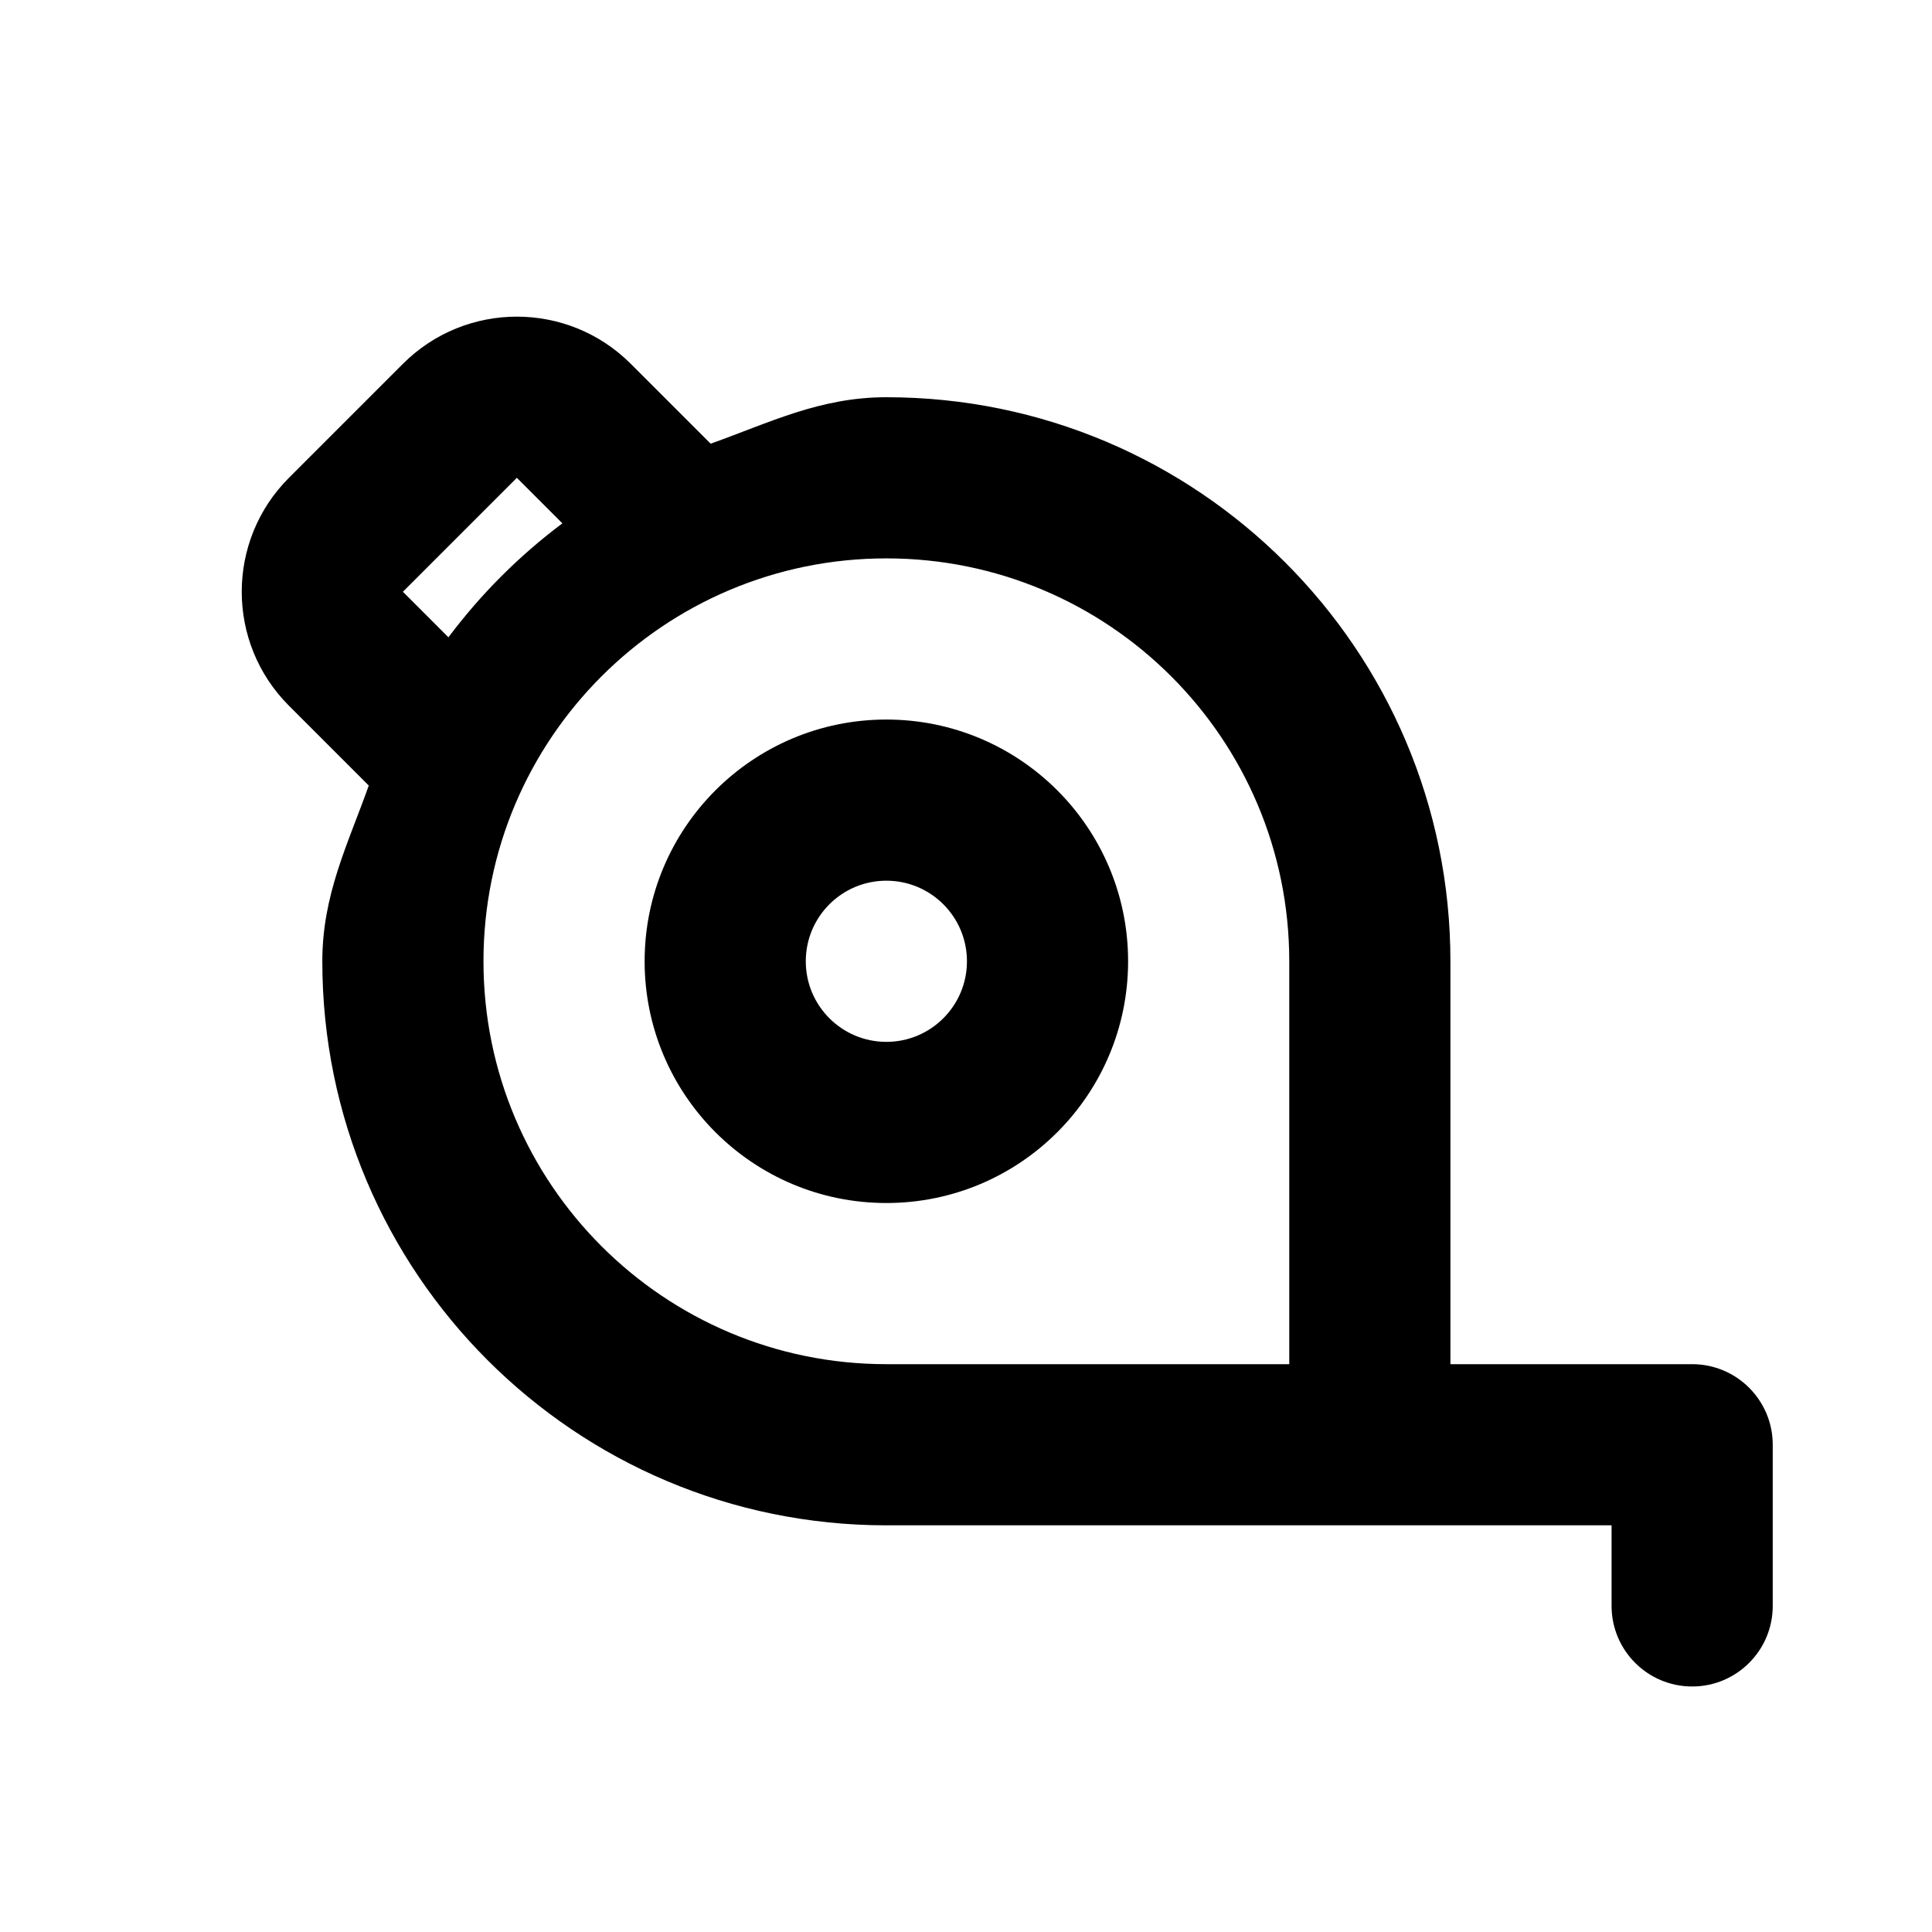
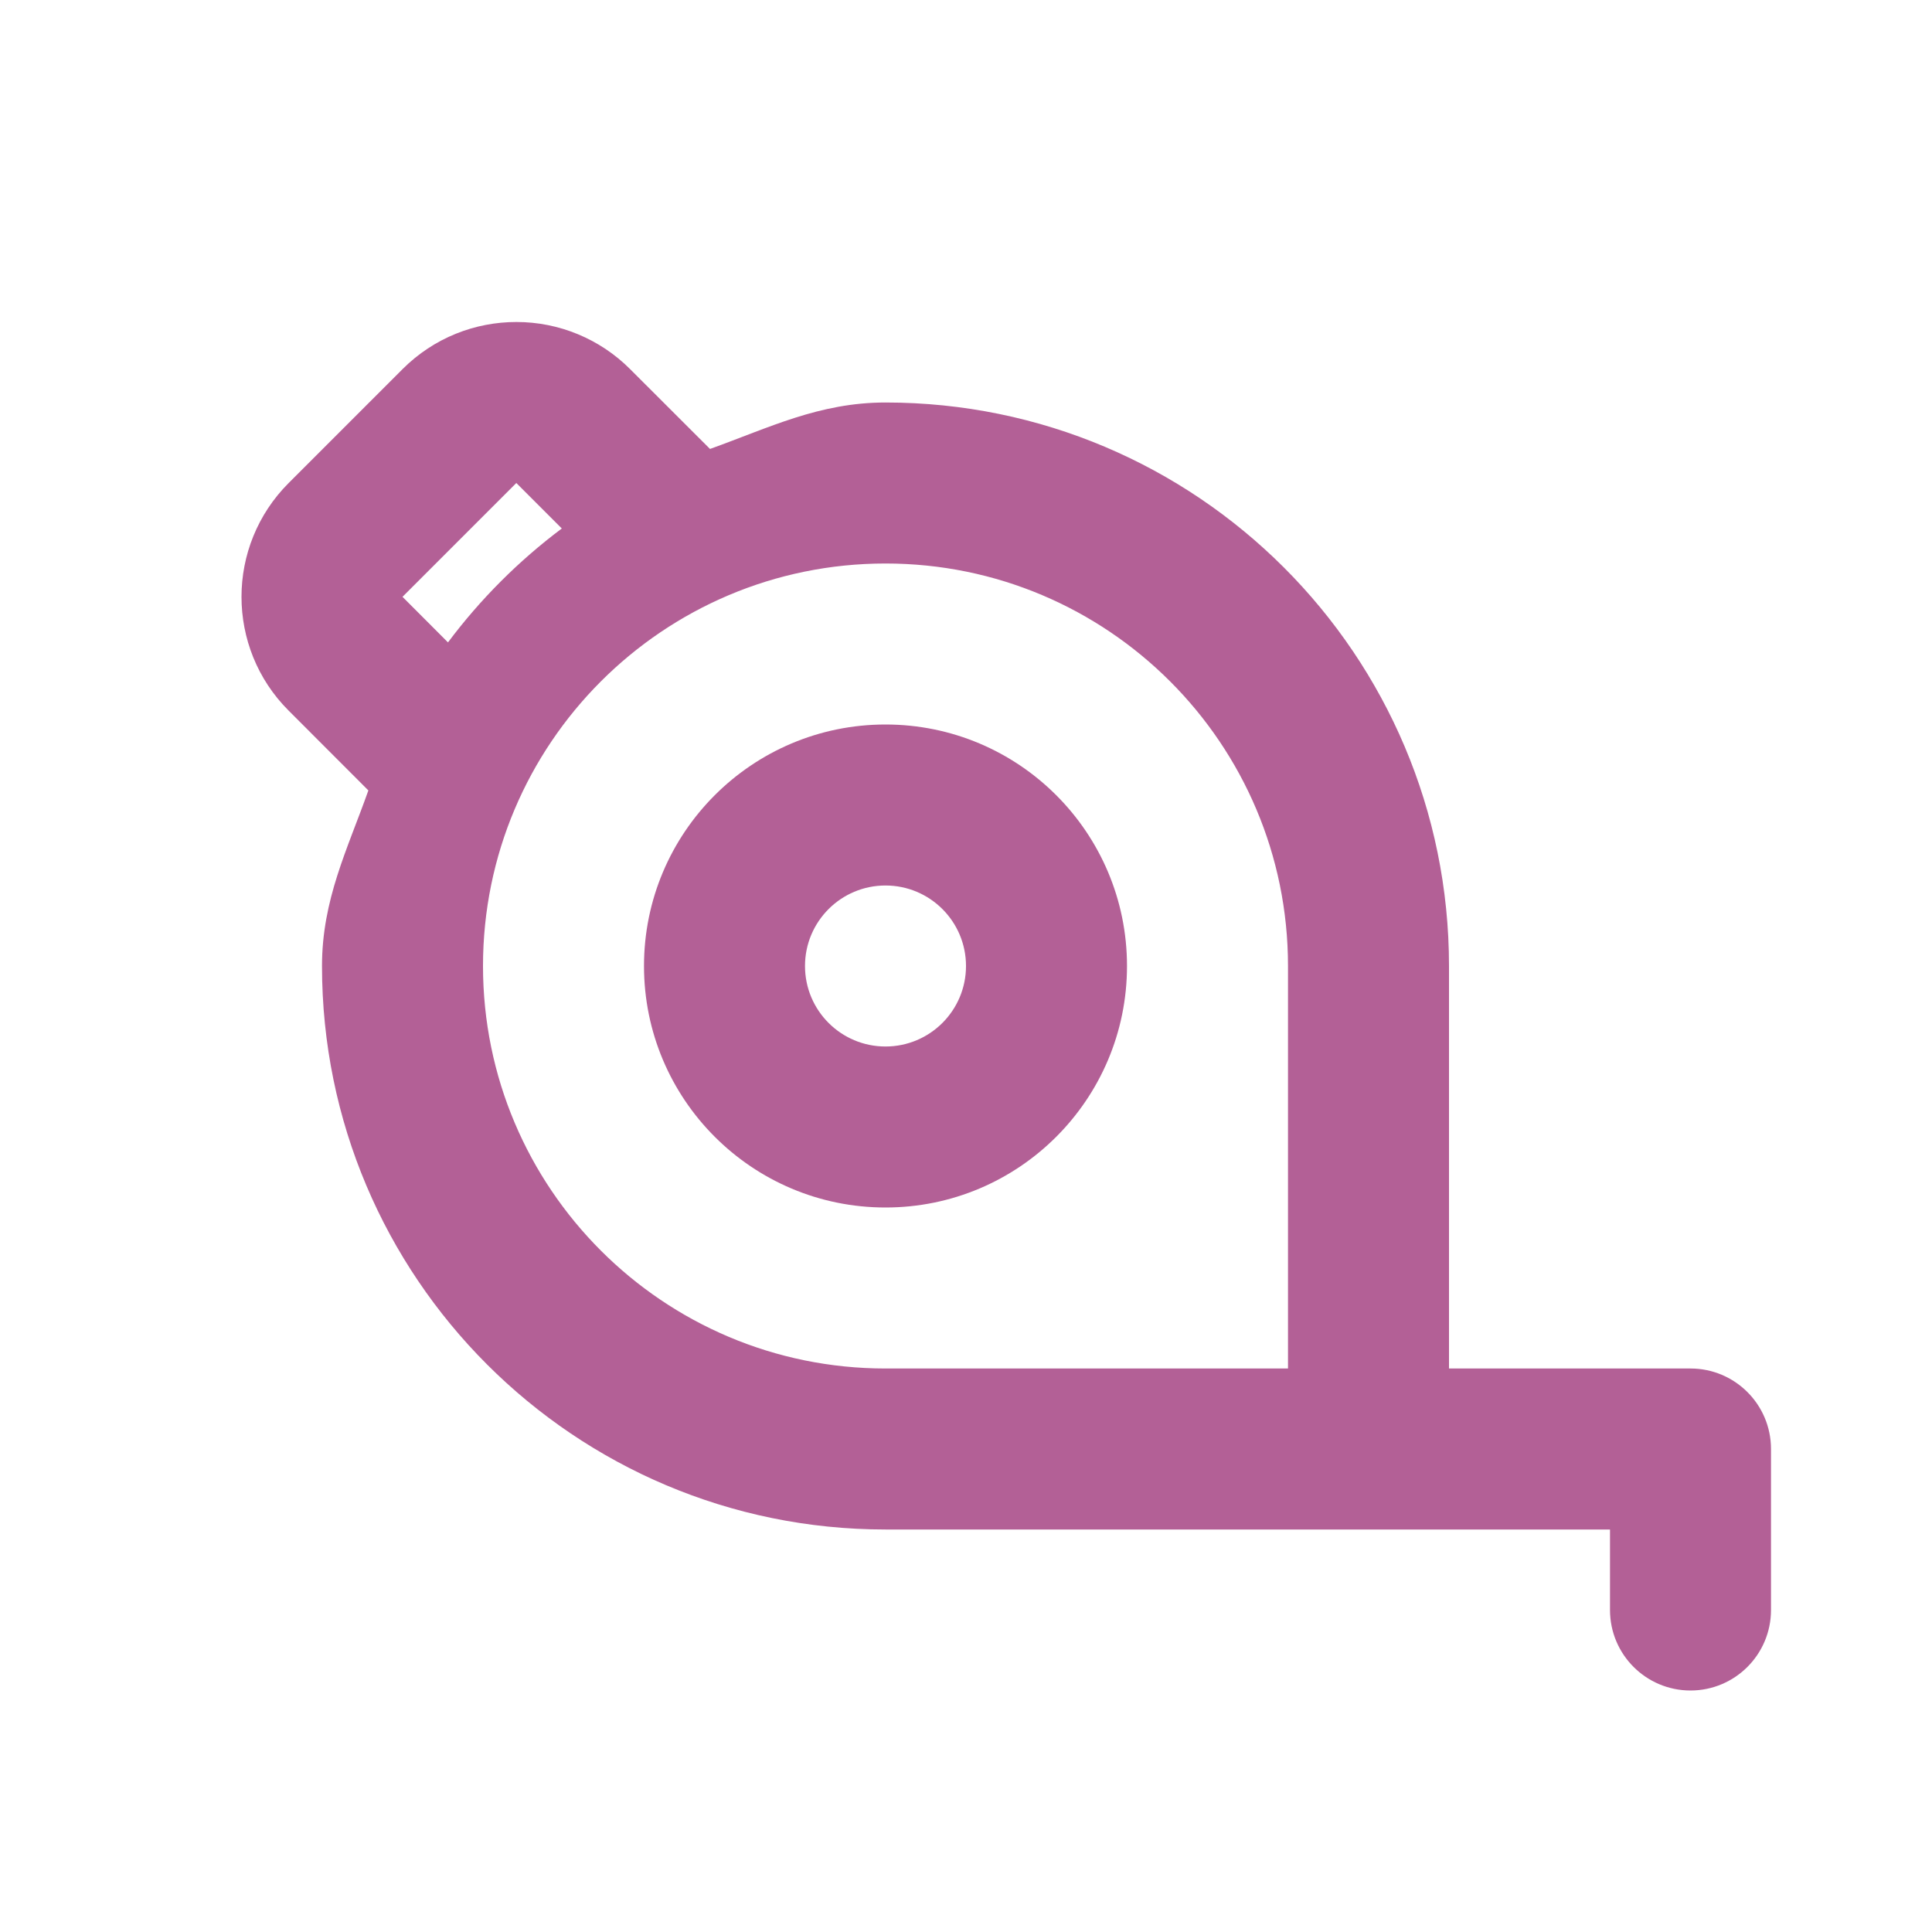
- <svg xmlns="http://www.w3.org/2000/svg" version="1.1" width="720" height="720" viewBox="0 0 720 720">
-   <path fill="black" d="M420.41 358.241c0-49.755-40.333-90.088-90.088-90.088-49.754 0-90.088 40.333-90.088 90.088s40.333 90.088 90.088 90.088c49.755 0 90.088-40.333 90.088-90.088zM360.352 358.241c0 16.585-13.444 30.030-30.030 30.030s-30.030-13.444-30.030-30.030c0-16.585 13.444-30.030 30.030-30.030s30.030 13.444 30.030 30.030zM107.679 178.064l42.468-42.468c11.727-11.727 27.098-17.591 42.468-17.591s30.741 5.863 42.468 17.591l29.754 29.754c22.077-7.875 40.706-17.315 65.486-17.315 116.093 0 210.206 94.112 210.206 210.205v150.147h90.088c16.585 0 30.030 13.444 30.030 30.030v60.058c0 16.585-13.444 30.030-30.030 30.030s-30.030-13.444-30.030-30.030v-30.030h-270.264c-116.092 0-210.205-94.112-210.205-210.206 0-24.78 9.441-43.41 17.315-65.486l-29.754-29.754c-11.727-11.727-17.591-27.098-17.591-42.468s5.863-30.741 17.591-42.468zM209.587 195.037l-16.973-16.972-42.468 42.468 16.972 16.973c12.058-16.099 26.369-30.411 42.468-42.468zM330.322 208.094c-82.923 0-150.147 67.222-150.147 150.147s67.223 150.147 150.147 150.147h150.147v-150.147c0-82.924-67.224-150.147-150.147-150.147z" />
+ <svg xmlns="http://www.w3.org/2000/svg" fill="none" viewBox="0 0 24 24">
+   <path d="M14 12a3 3 0 1 1-6 0 3 3 0 0 1 6 0Zm-2 0a1 1 0 1 0-2 0 1 1 0 0 0 2 0Z" fill="#B36096" />
+   <path d="M3.586 6C3.196 6.39 3 6.902 3 7.414c0 .512.195 1.024.586 1.414l.99.991C4.315 10.554 4 11.175 4 12a7 7 0 0 0 7 7h9v1a1 1 0 1 0 2 0v-2a1 1 0 0 0-1-1h-3v-5a7 7 0 0 0-7-7c-.825 0-1.446.314-2.18.577l-.992-.991A1.994 1.994 0 0 0 6.414 4c-.512 0-1.023.195-1.414.586L3.586 6Zm3.393.565A7.041 7.041 0 0 0 5.565 7.98L5 7.414 6.414 6l.565.565ZM11 7a5 5 0 0 1 5 5v5h-5a5 5 0 0 1 0-10Z" fill="#B36096" />
</svg>
